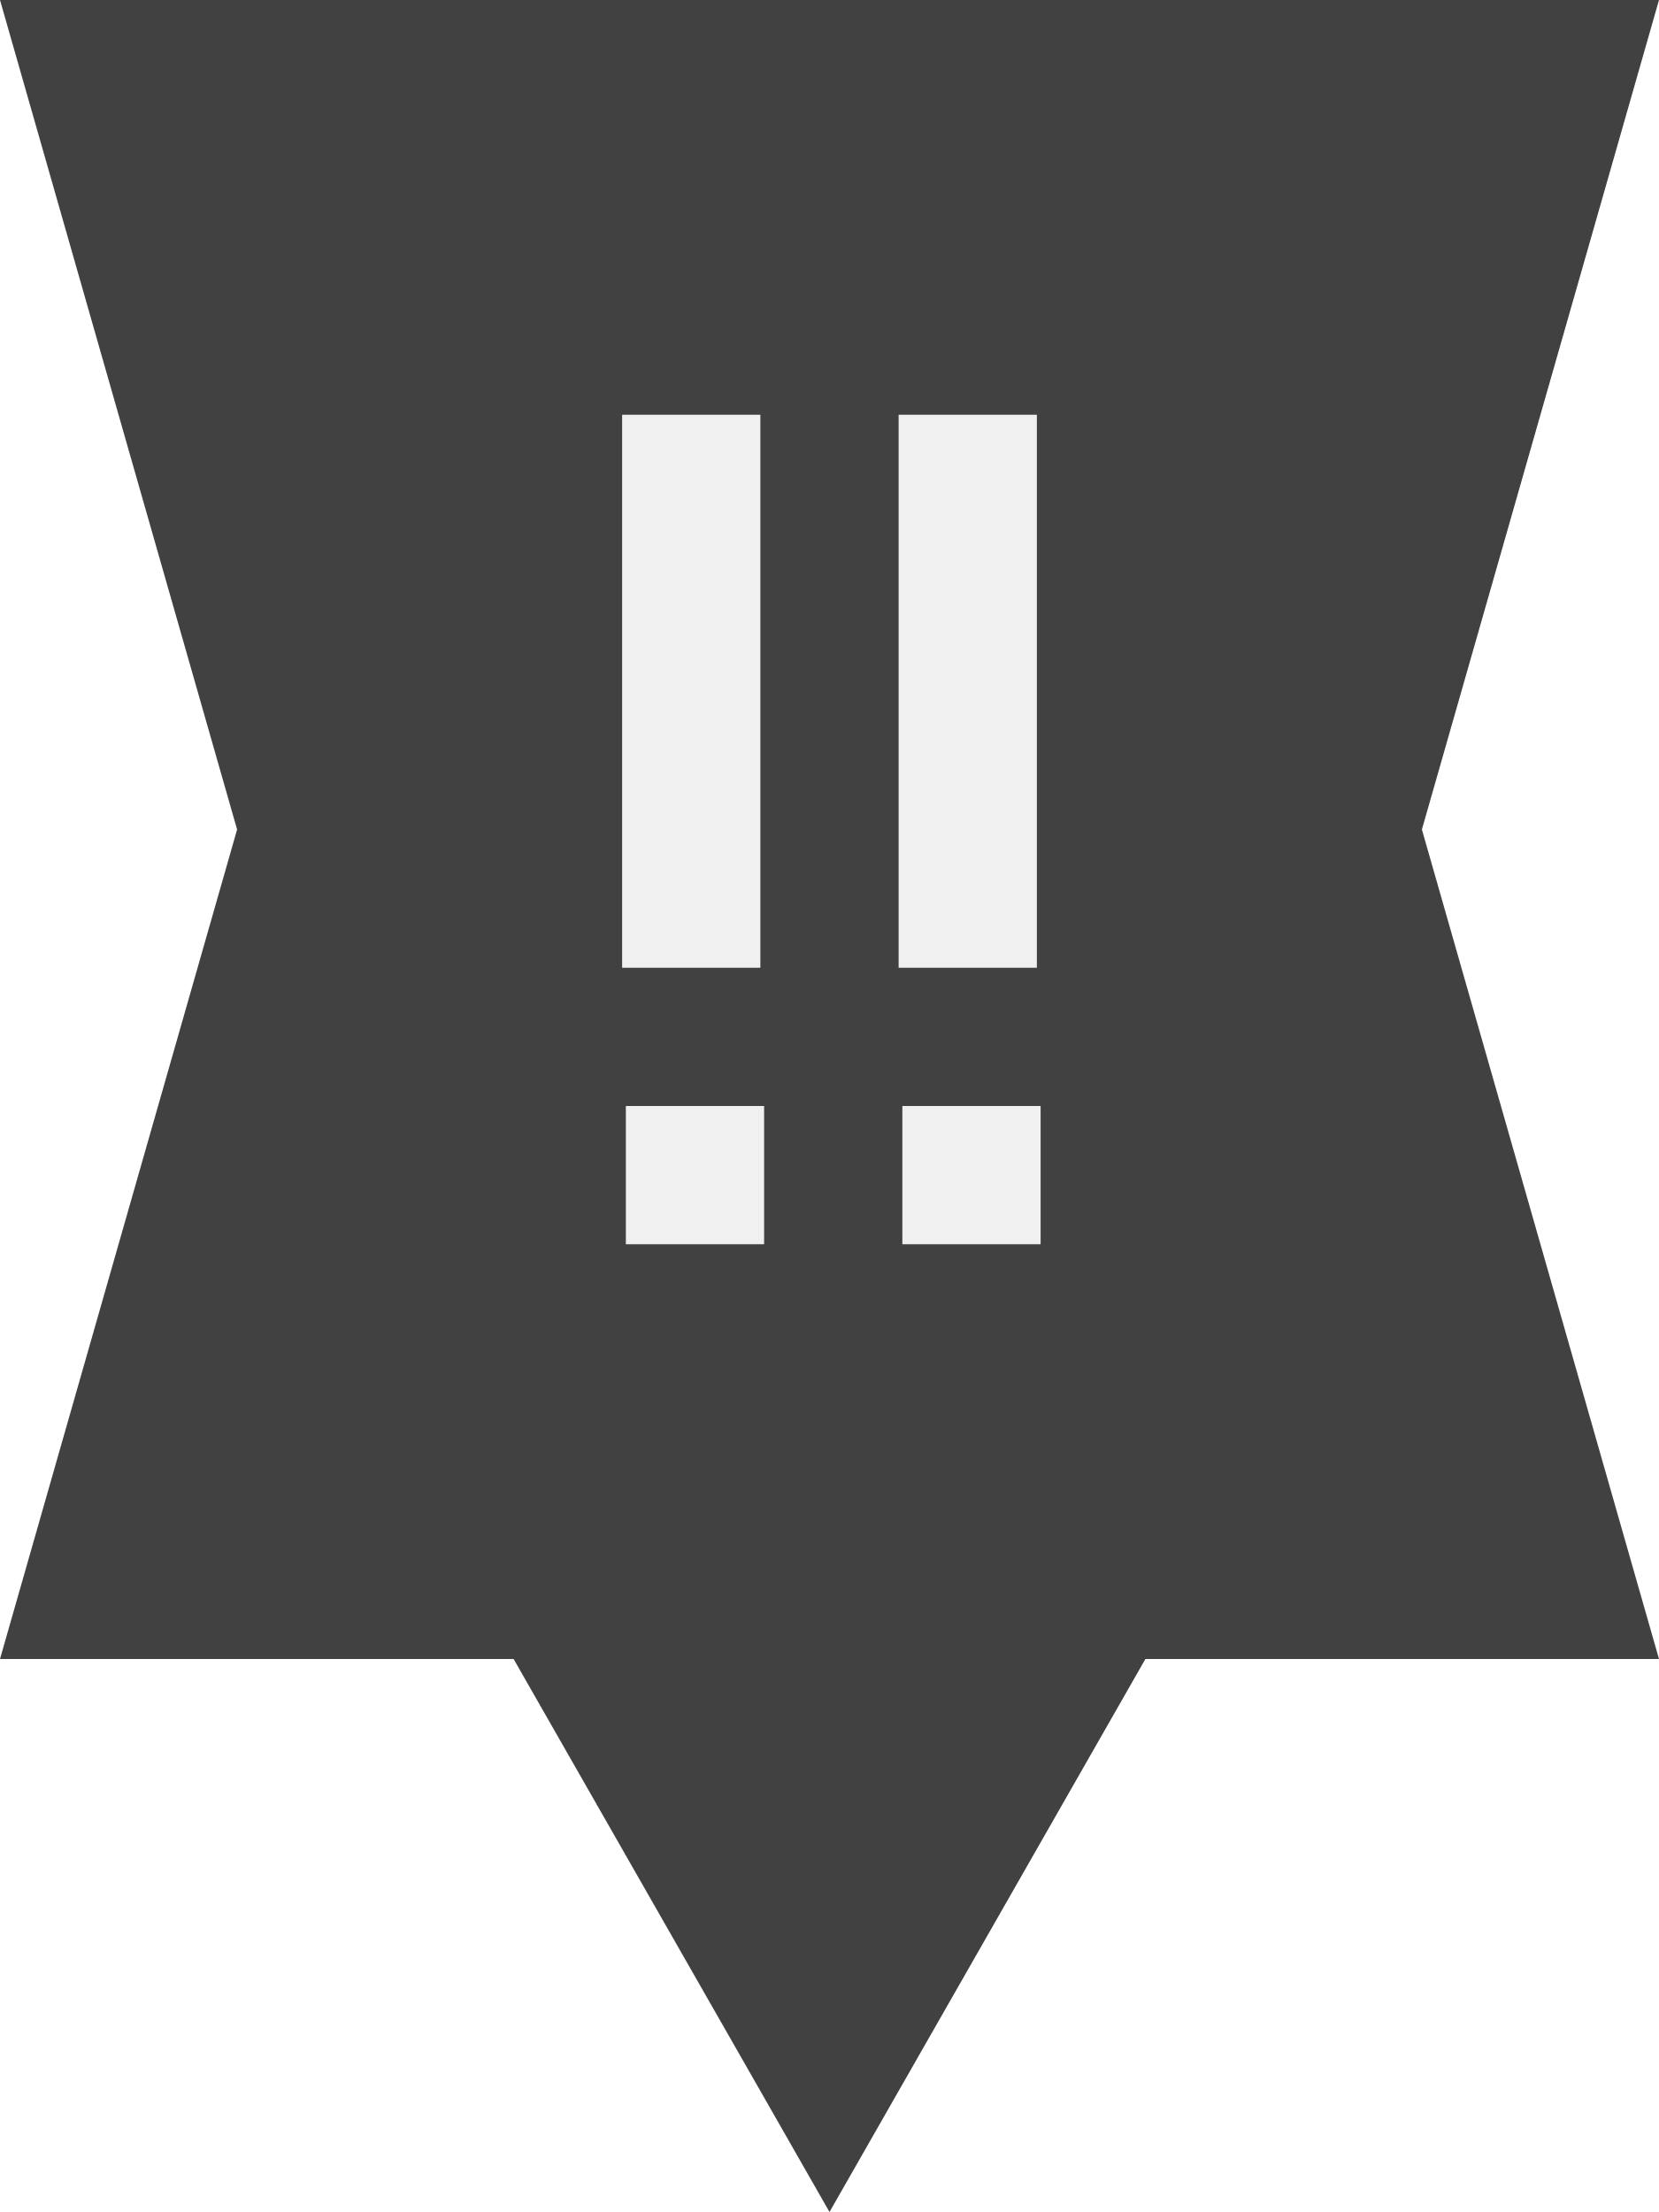
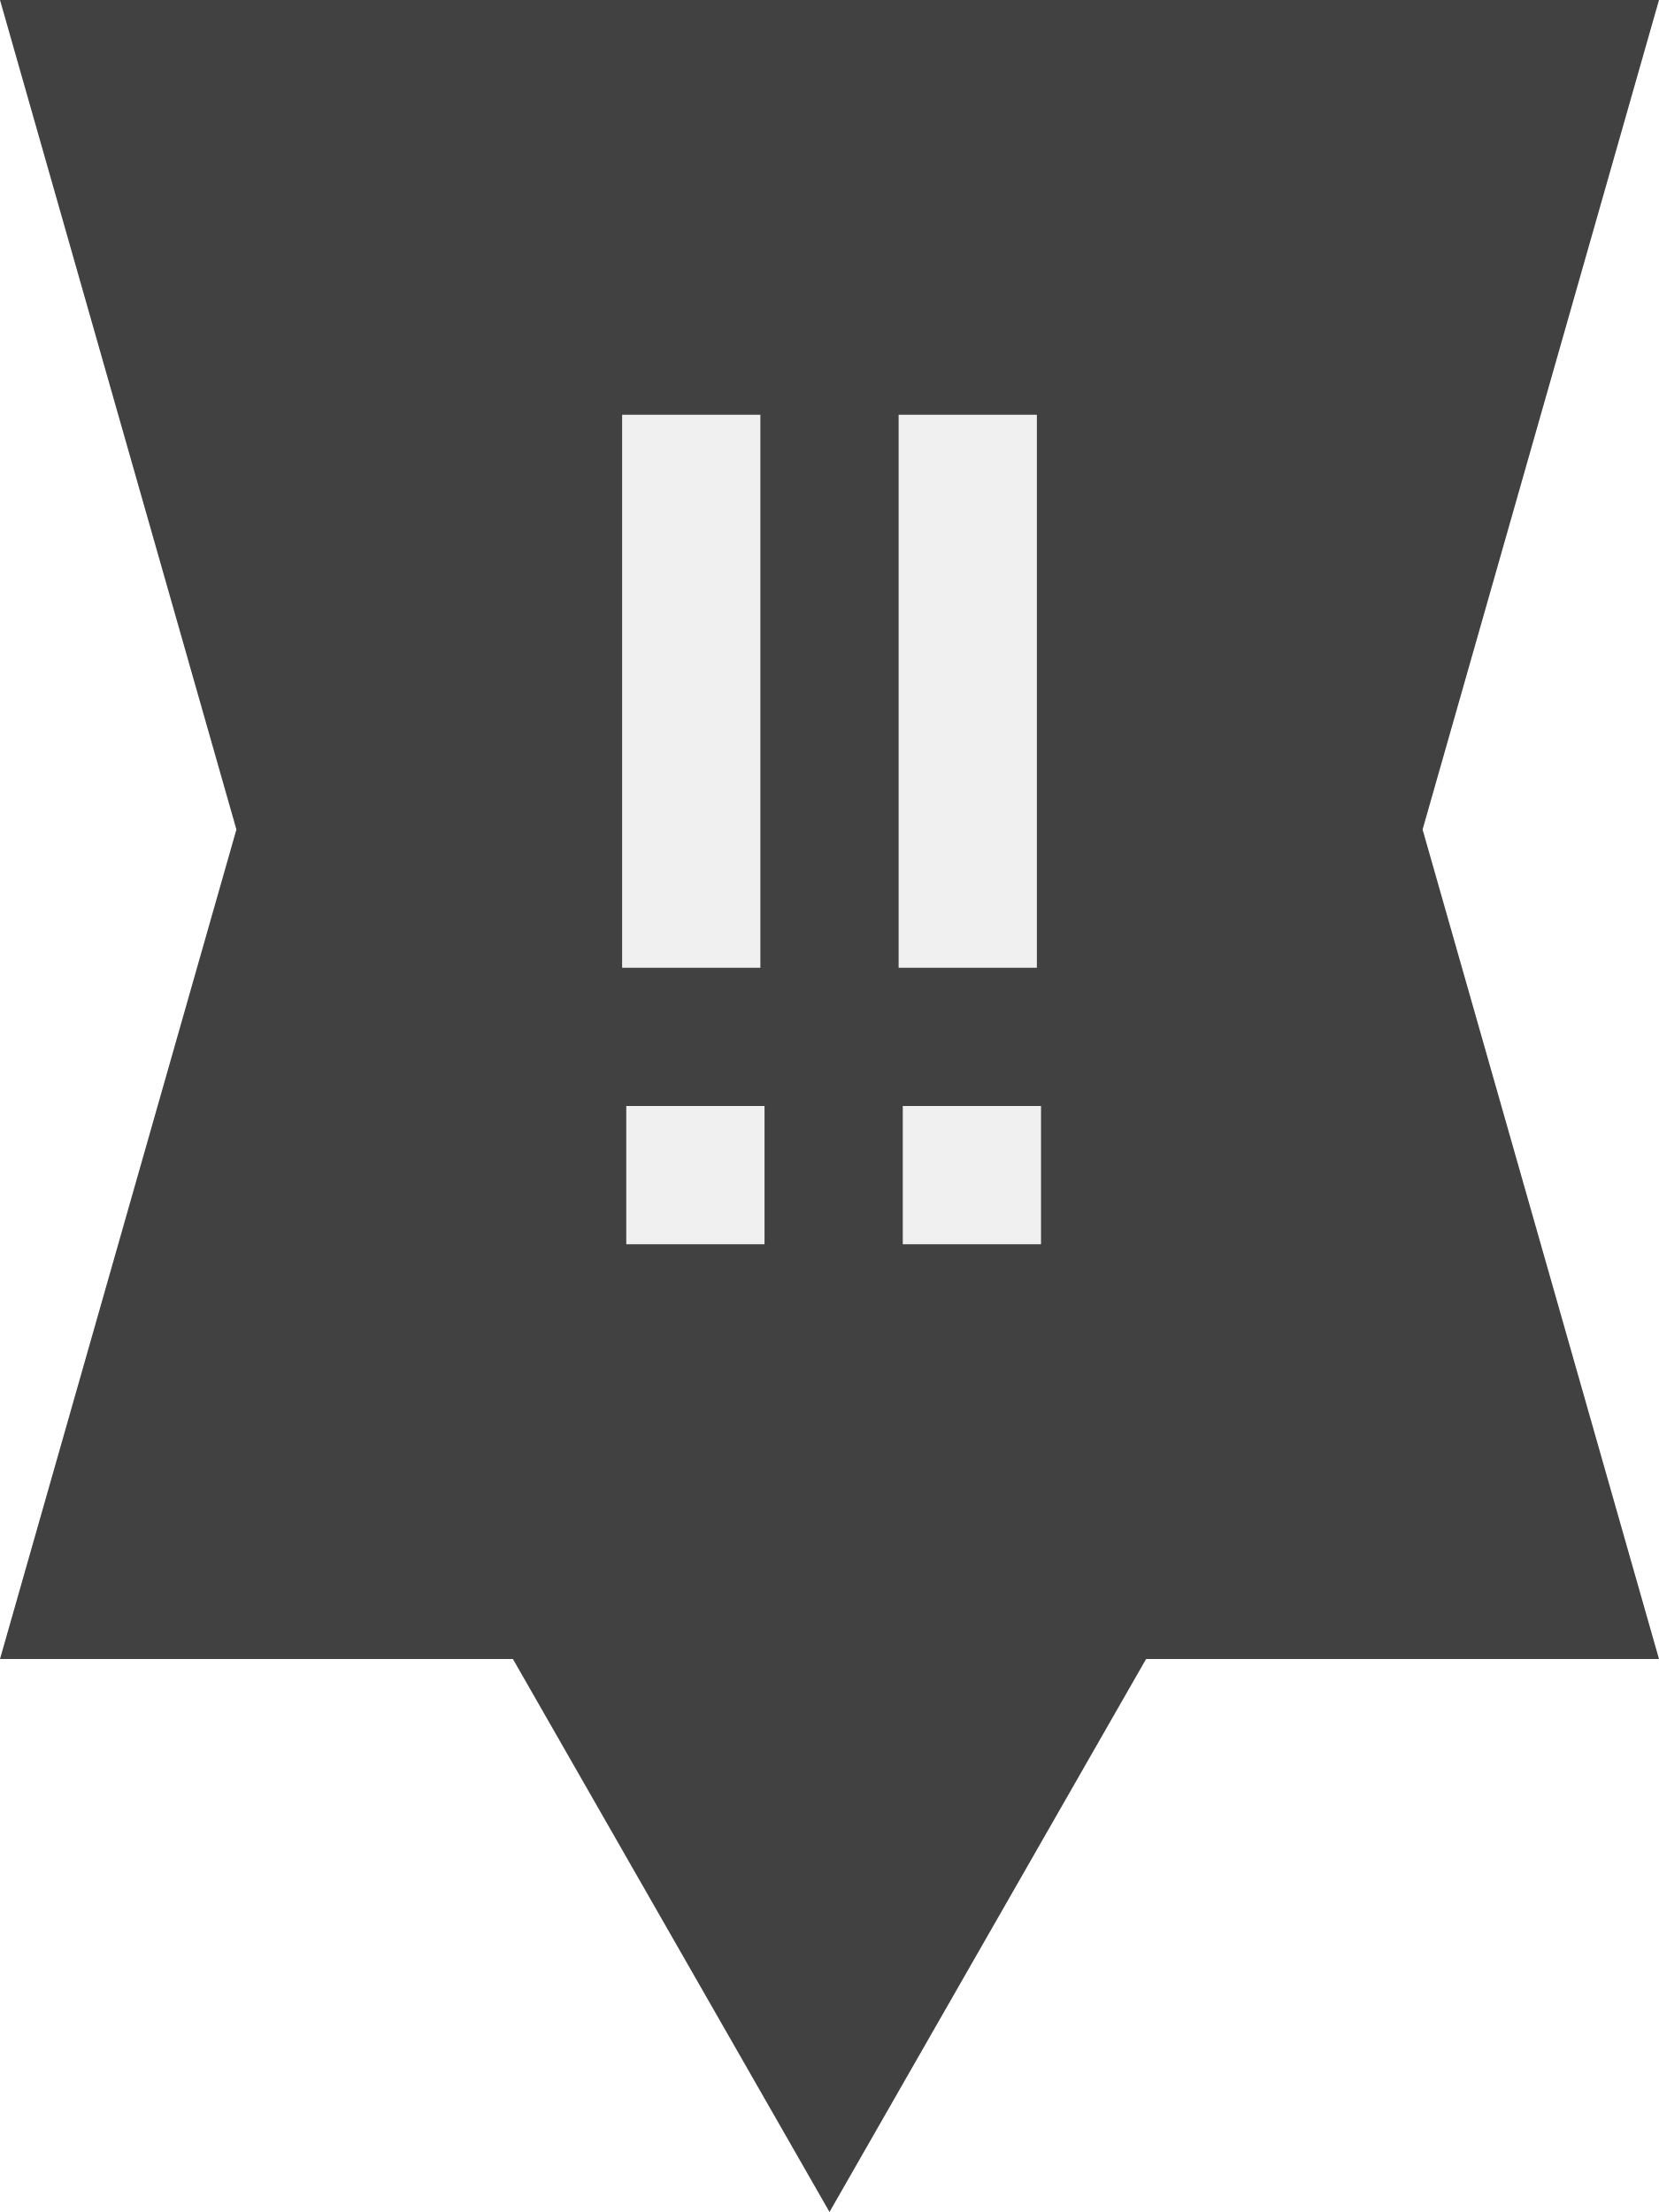
<svg xmlns="http://www.w3.org/2000/svg" viewBox="0 0 12 16">
-   <path fill="#414141" d="M3.715 12H0l1.715-6L0 0h12l-1.715 6L12 12H8.285L6 16Zm0 0" />
-   <path fill="#f0f0f0" d="M4.527 8h1v1h-1ZM4.5 3h1v4h-1Zm2.027 5h1v1h-1ZM6.5 3h1v4h-1Zm0 0" />
+   <path fill="#414141" d="M3.71 12H0l1.71-6L0 0h12l-1.71 6L12 12H8.29L6 16Zm0 0" />
+   <path fill="#f0f0f0" d="M4.53 8h1v1h-1ZM4.5 3h1v4h-1Zm2.03 5h1v1h-1ZM6.5 3h1v4h-1Zm0 0" />
</svg>
